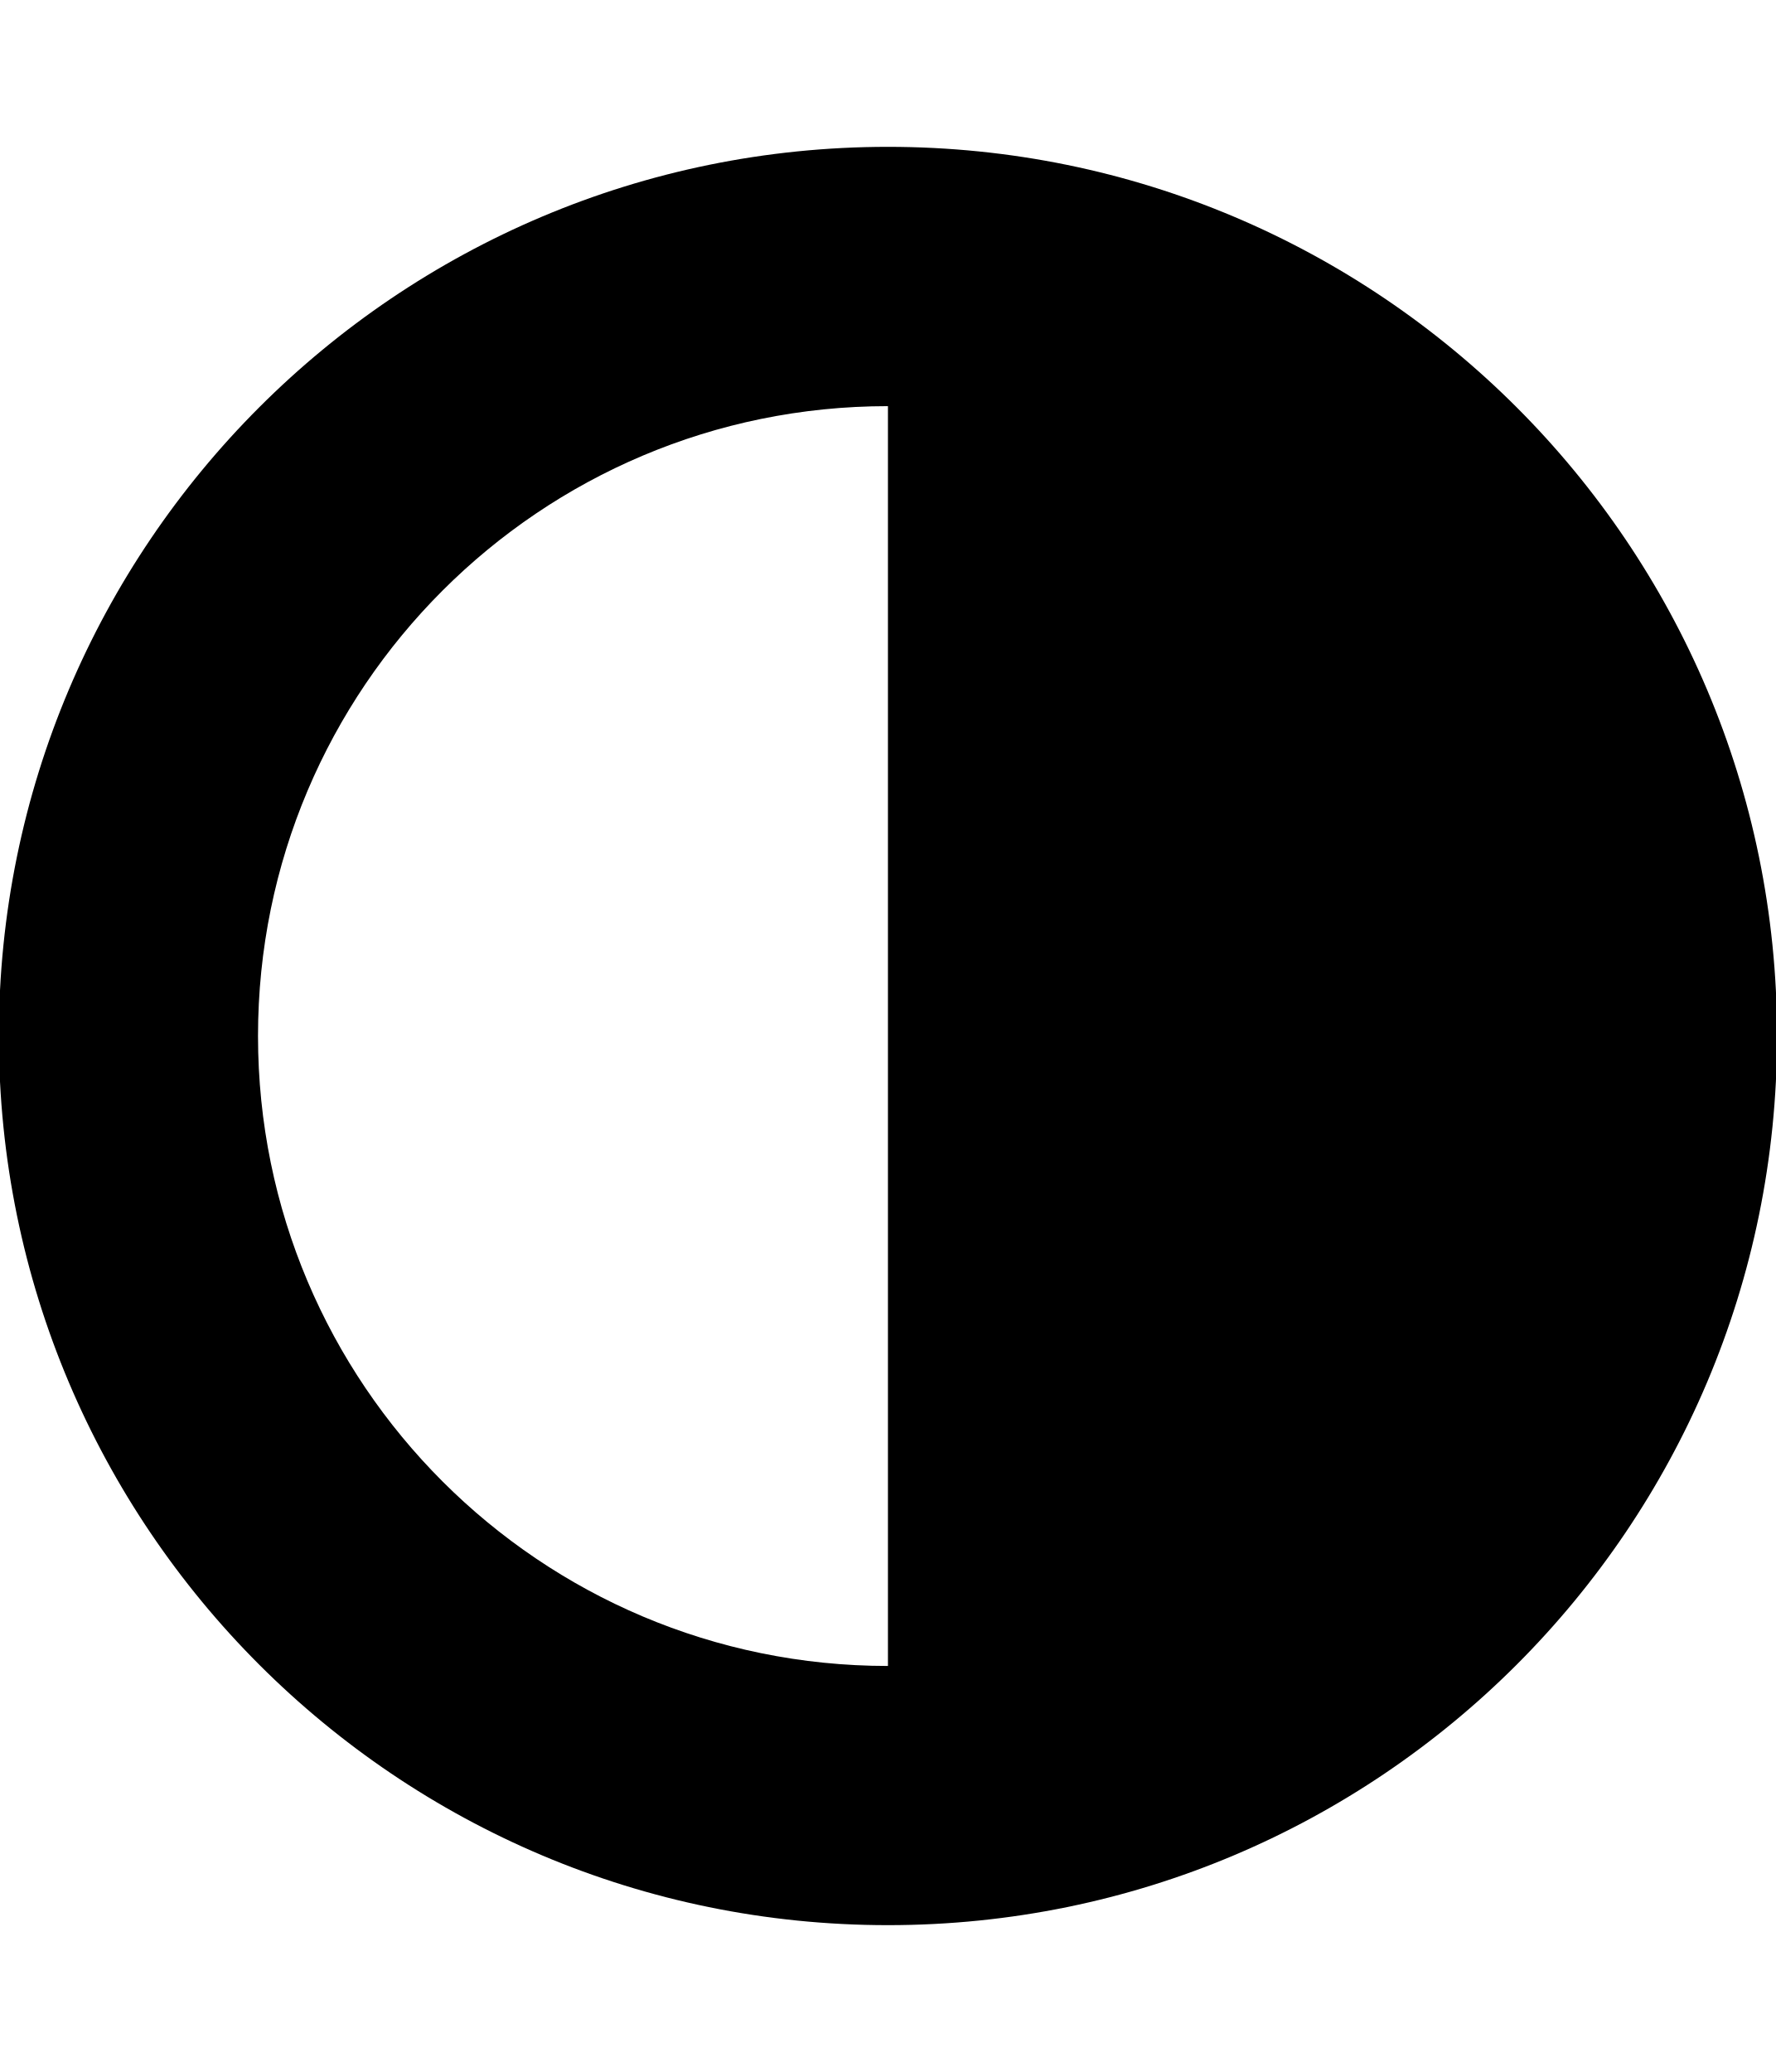
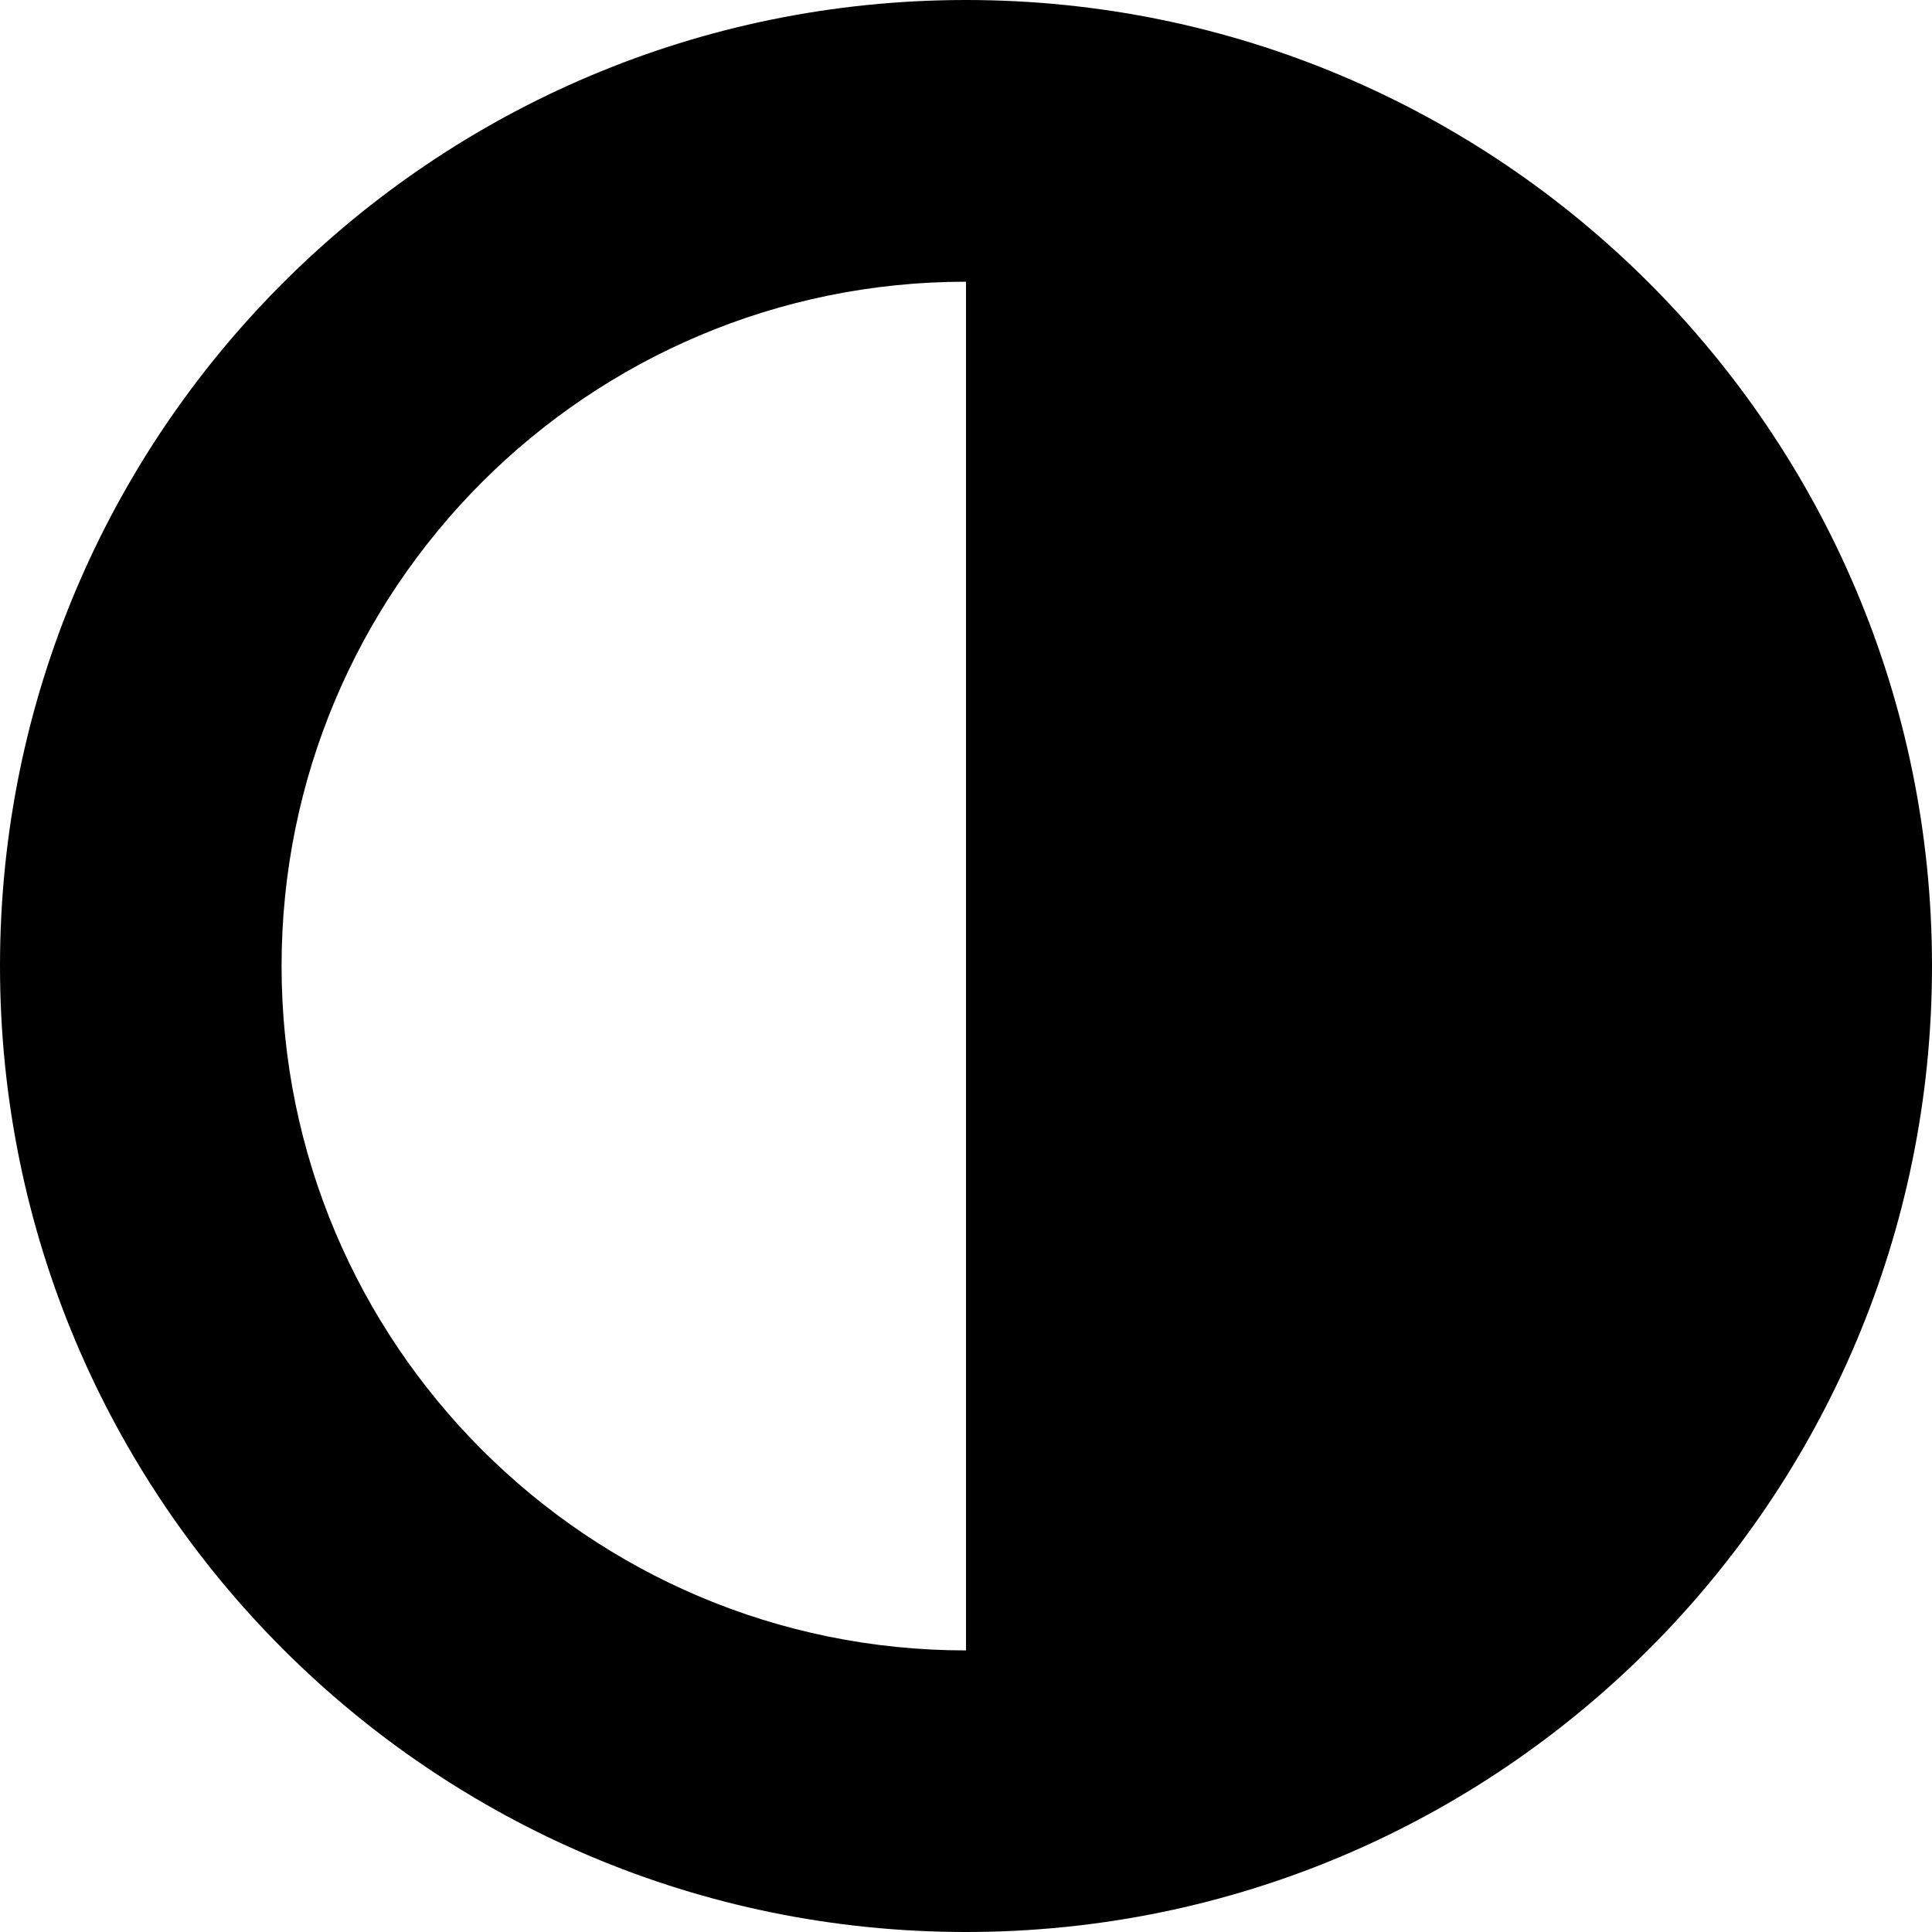
- <svg xmlns="http://www.w3.org/2000/svg" id="svg2" style="margin-top:9px;margin-left:10px;" version="1.1" data-tags="remove-circle, cancel, close, remove, delete" height="896" width="768" data-du="" viewBox="0 0 768 896">
+ <svg xmlns="http://www.w3.org/2000/svg" id="svg2" version="1.1" data-tags="remove-circle, cancel, close, remove, delete" height="1200" width="1200" data-du="" viewBox="0 0 1200 1200">
  <defs id="defs3076" />
-   <path style="font-size:1353.902px;font-style:italic;letter-spacing:0;word-spacing:0;font-family:Serif" id="path3214" d="m 384.003,63.499 c -212.346,0 -384.5,172.154 -384.5,384.5 0,212.346 172.154,384.5 384.5,384.5 212.346,0 384.5,-172.154 384.5,-384.5 0,-212.346 -172.154,-384.5 -384.5,-384.5 z m 0,112.13 0,544.788 c -150.436,0 -272.424,-121.974 -272.424,-272.424 0,-150.436 121.974,-272.364 272.424,-272.364 z" />
+   <path style="font-size:1353.902px;font-style:italic;letter-spacing:0;word-spacing:0;font-family:Serif" id="path3214" d="M 600,5.0000013e-7 C 268.641,5.0000013e-7 4.5400001e-6,268.641 4.5400001e-6,600 4.5400001e-6,931.359 268.641,1200 600,1200 931.359,1200 1200,931.359 1200,600 1200,268.641 931.359,5.0000006e-7 600,5.0000006e-7 z M 600,174.975 l 0,850.125 c -234.75,0 -425.109,-190.336 -425.109,-425.109 C 174.891,365.241 365.227,174.975 600,174.975 z" />
</svg>
